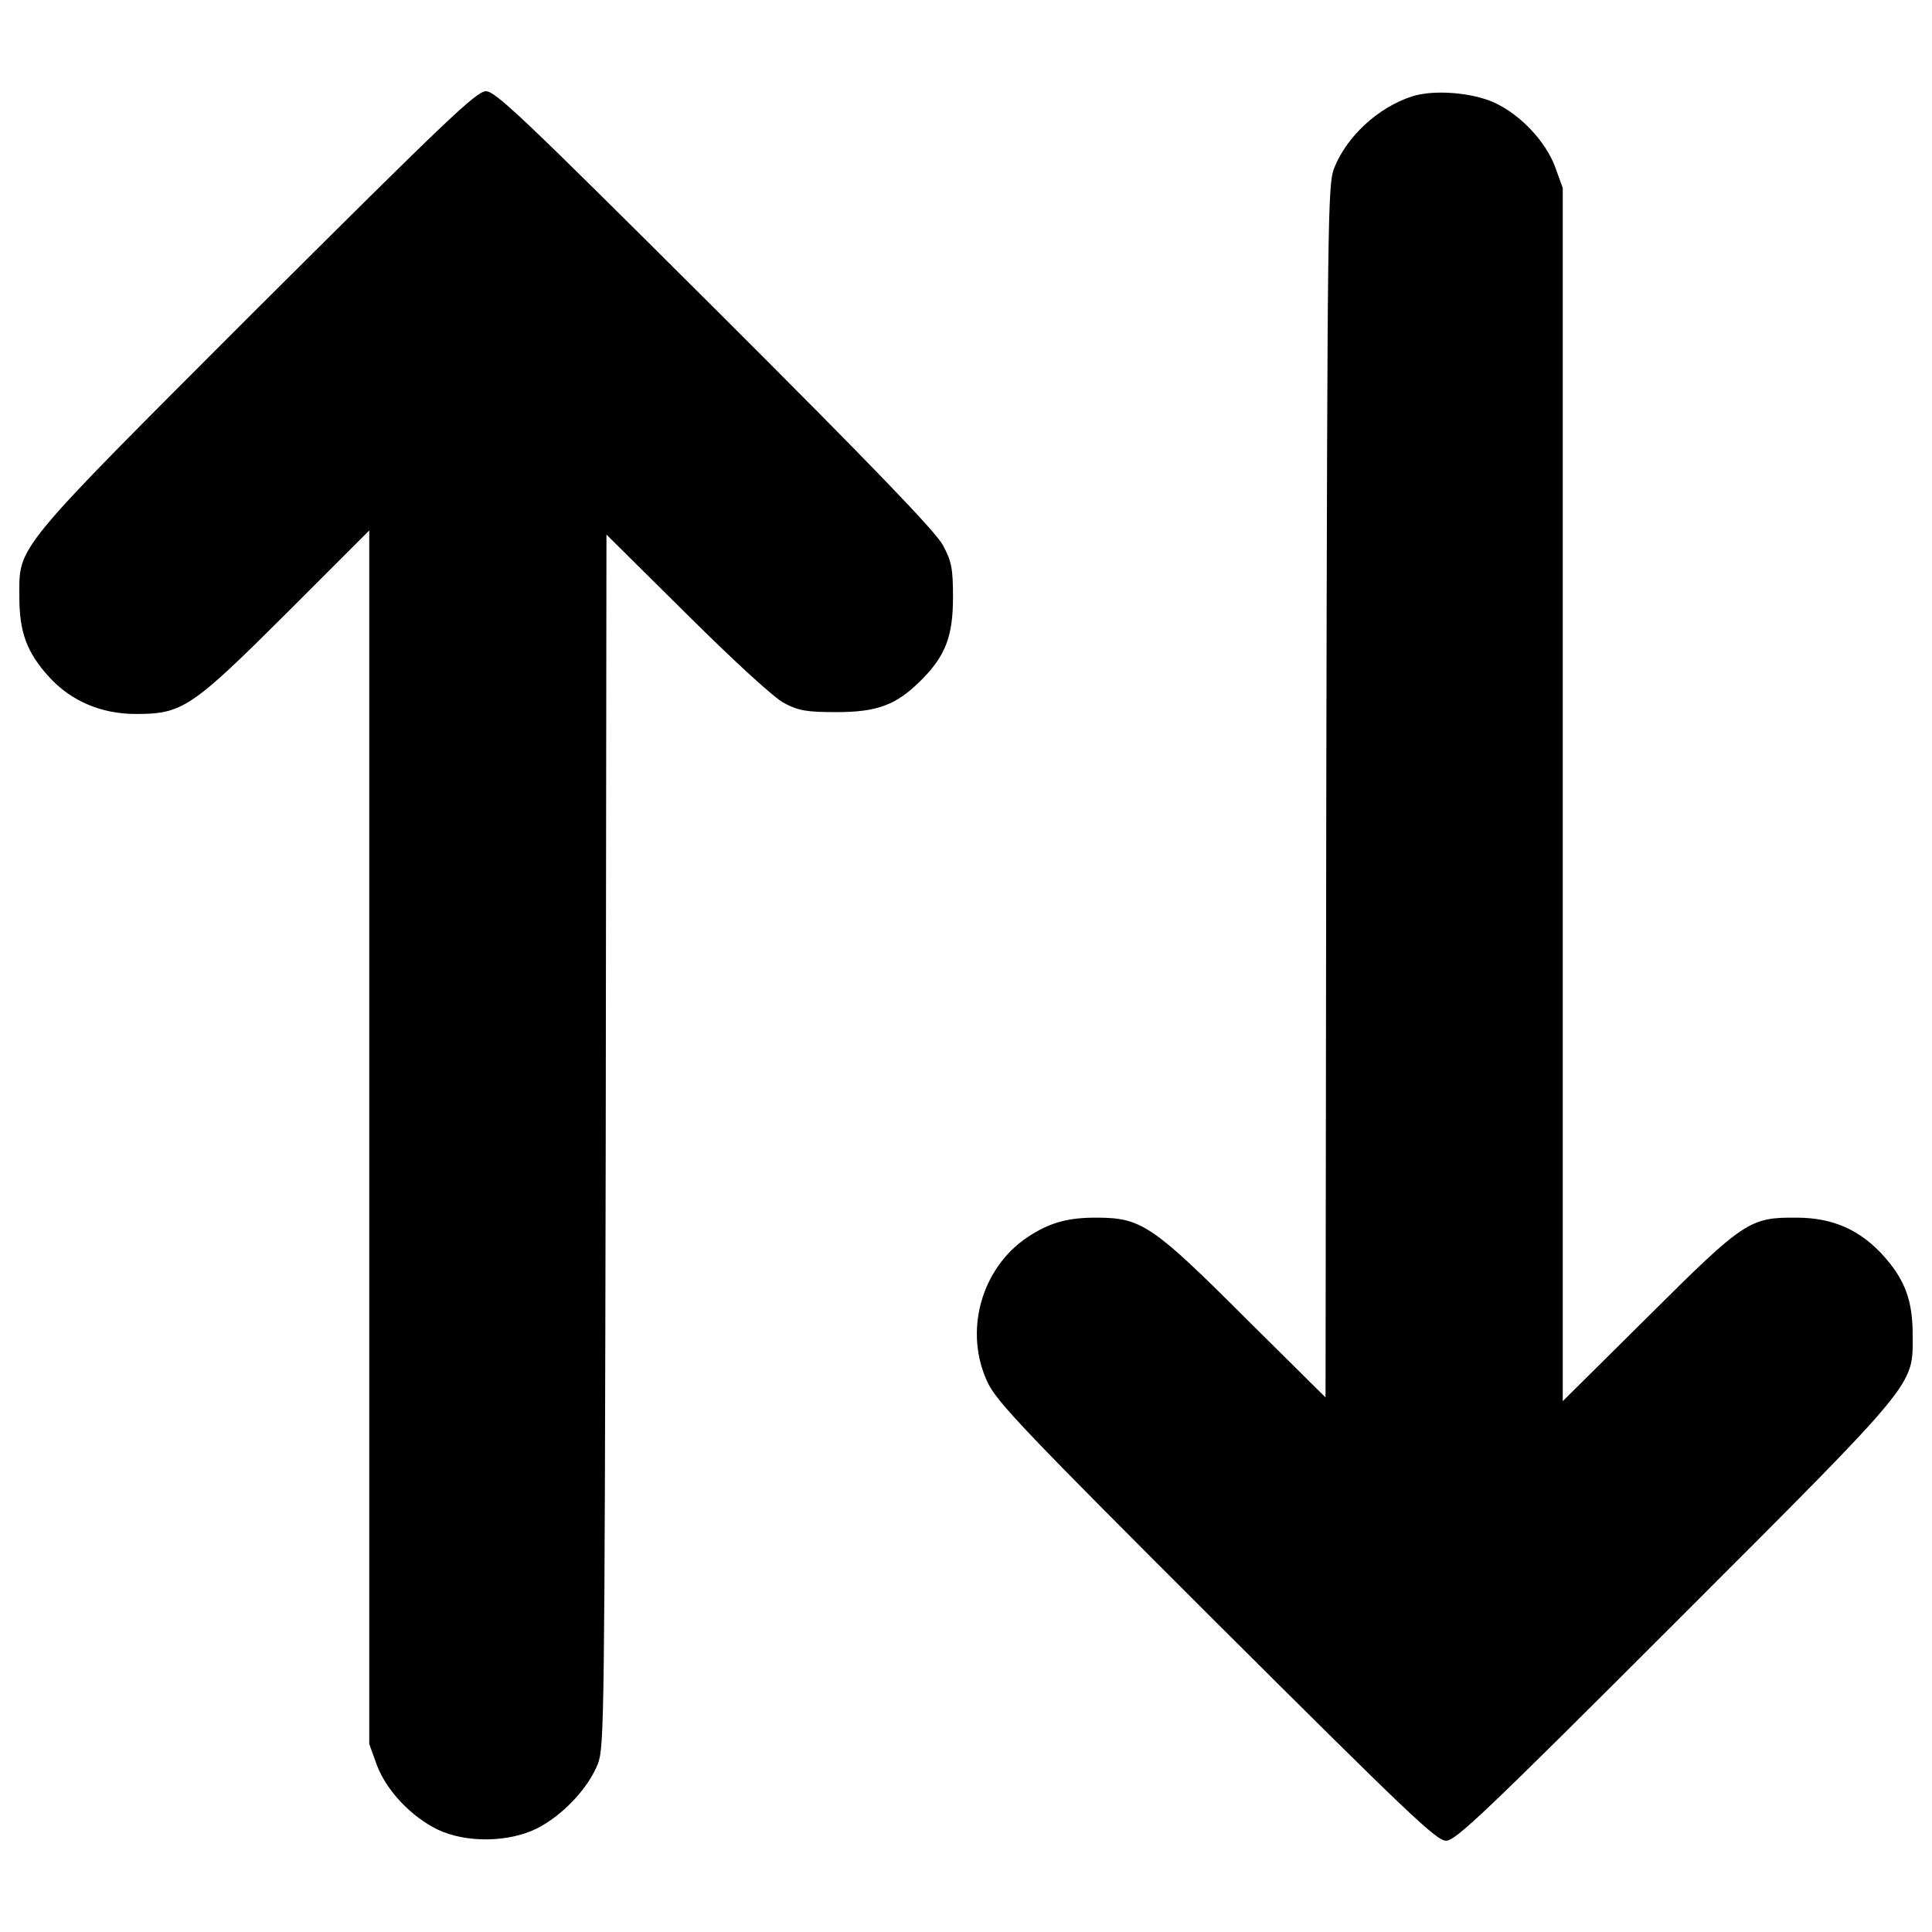
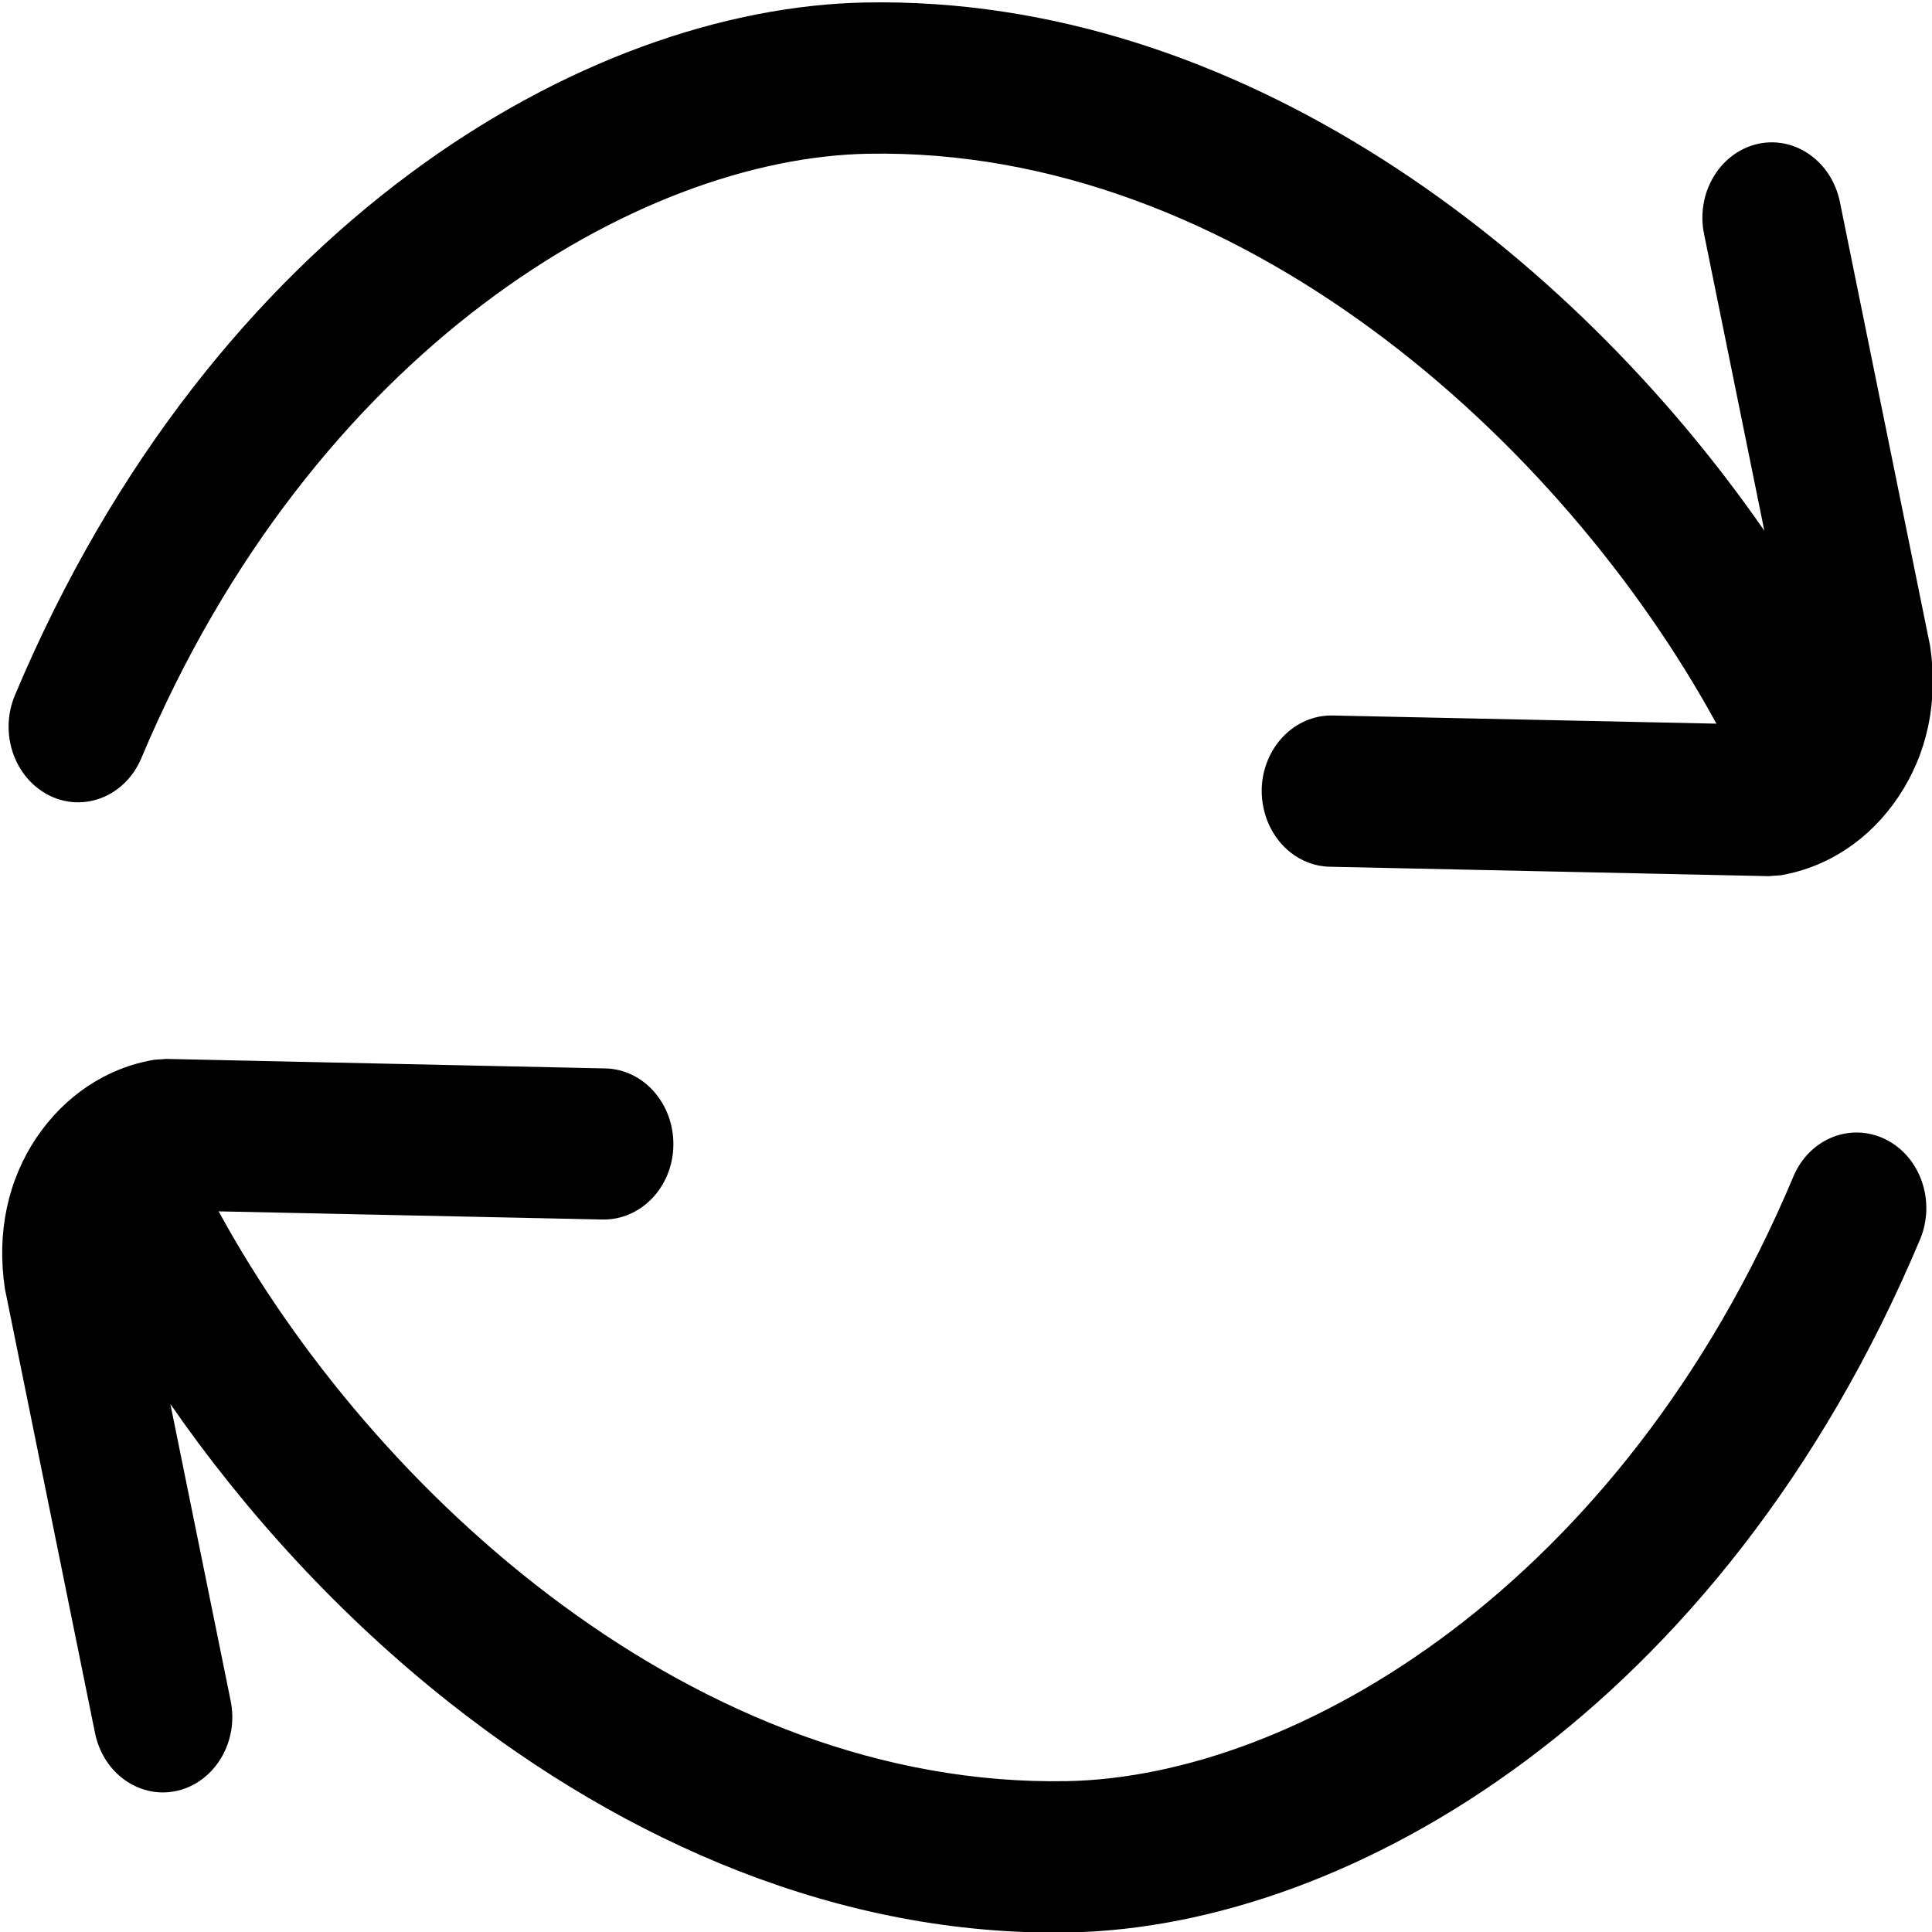
- <svg xmlns="http://www.w3.org/2000/svg" version="1.1" x="0px" y="0px" viewBox="0 0 1000 1000" enable-background="new 0 0 1000 1000" xml:space="preserve">
-   <g>
-     <g transform="translate(0,511) scale(0.1,-0.1)">
-       <path d="M1329.9,3511.5C58,2239.5,100.2,2289.4,100.2,2018.9c0-180.3,38.4-285.9,153.5-412.5c113.2-124.7,270.5-191.9,448.9-191.9c241.7,0,287.8,30.7,782.7,523.8l425.9,425.9V-776.4v-3140.6l40.3-111.3c49.9-130.5,176.5-264.8,314.6-331.9c145.8-69.1,364.5-67.1,512.2,5.8c130.4,65.2,266.7,207.2,316.6,335.7c32.6,86.3,34.5,232.1,40.3,3226.9l3.8,3134.8l418.2-414.4c253.2-251.3,450.8-431.7,502.6-458.5c72.9-38.4,115.1-46,268.6-46c213,0,310.8,36.5,439.3,165c126.6,126.6,165,228.3,165,429.7c0,149.6-7.7,186.1-51.8,268.6c-36.4,69.1-356.8,402.9-1179.9,1224C2717,4491.9,2565.4,4637.7,2515.6,4637.7S2314.1,4491.9,1329.9,3511.5z" />
-       <path d="M7308,4610.8c-176.5-57.6-337.7-207.2-402.9-372.2c-32.6-86.3-34.5-243.7-40.3-3226.9l-3.8-3134.8l-418.2,414.4c-471.9,472-535.3,514.2-755.9,516.1c-157.3,1.9-253.2-24.9-366.4-99.7c-243.7-161.2-333.8-493.1-207.2-755.9c48-99.8,199.5-259,1185.6-1243.2c984.2-980.4,1135.8-1126.2,1185.6-1126.2s201.4,143.9,1181.8,1124.2c1272,1272,1233.6,1225.9,1233.6,1494.5c0,174.6-38.4,280.1-143.9,401c-122.8,140-266.7,205.3-456.6,205.3c-241.7,1.9-270.5-15.4-763.6-506.5l-447-443.2V998.3v3138.7l-40.3,111.3c-49.9,130.5-176.5,266.7-312.7,330C7618.8,4631.9,7419.2,4647.3,7308,4610.8z" />
-     </g>
+ <svg xmlns="http://www.w3.org/2000/svg" version="1.1" x="0px" y="0px" viewBox="0 0 1000 1000" enable-background="new 0 0 1000 1000" xml:space="preserve" id="svg10">
+   <defs id="defs14" />
+   <g id="g8" transform="matrix(0.9400897,0.7425543,-0.6830151,1.022038,372.2091,-381.5523)">
+     <path d="M 268.1,256.4 C 399.4,157.5 587,169.6 711.2,223.1 l -140.3,97.8 c -14,9.8 -17.4,29.1 -7.7,43.1 6.1,8.6 15.7,13.3 25.5,13.3 6.1,0 12.3,-1.8 17.7,-5.6 L 766.7,260 l 4.2,-3.5 c 15.2,-15.2 23.5,-35.4 23.5,-56.9 0,-21.5 -8.3,-41.7 -24.9,-58.2 L 630,17.8 C 617.2,6.5 597.6,7.6 586.2,20.4 574.9,33.2 576,52.8 588.9,64.1 L 682,146.6 C 544.7,104.6 363.6,106.8 230.8,206.9 131,282.1 49.1,451.1 91.2,659.2 c 3,14.7 15.9,24.8 30.3,24.8 2,0 4.1,-0.2 6.2,-0.6 16.8,-3.4 27.6,-19.8 24.2,-36.5 -36.5,-180.6 34.6,-329 116.2,-390.5 z" id="path4" />
+     <path d="M 908.8,340.8 C 905.4,324 889.1,313.2 872.3,316.6 855.5,320 844.6,336.3 848,353.1 884.6,533.8 813.4,682.2 731.9,743.6 600.6,842.5 413,830.4 288.9,776.9 l 140.3,-97.8 c 14,-9.8 17.5,-29.1 7.7,-43.1 -9.8,-14 -29.1,-17.5 -43.1,-7.7 l -160.5,111.8 -4.1,3.4 c -15.3,15.2 -23.6,35.3 -23.7,56.8 0,21.5 8.4,41.7 25,58.2 L 370,982.2 c 5.9,5.2 13.2,7.8 20.5,7.8 8.6,0 17.1,-3.5 23.2,-10.4 11.3,-12.8 10.2,-32.4 -2.7,-43.7 l -93.1,-82.5 c 52.8,16.2 112,25.9 172.5,25.9 96.9,0 197,-24.6 278.7,-86.1 100,-75.3 181.8,-244.3 139.7,-452.4 z" id="path6" />
  </g>
</svg>
